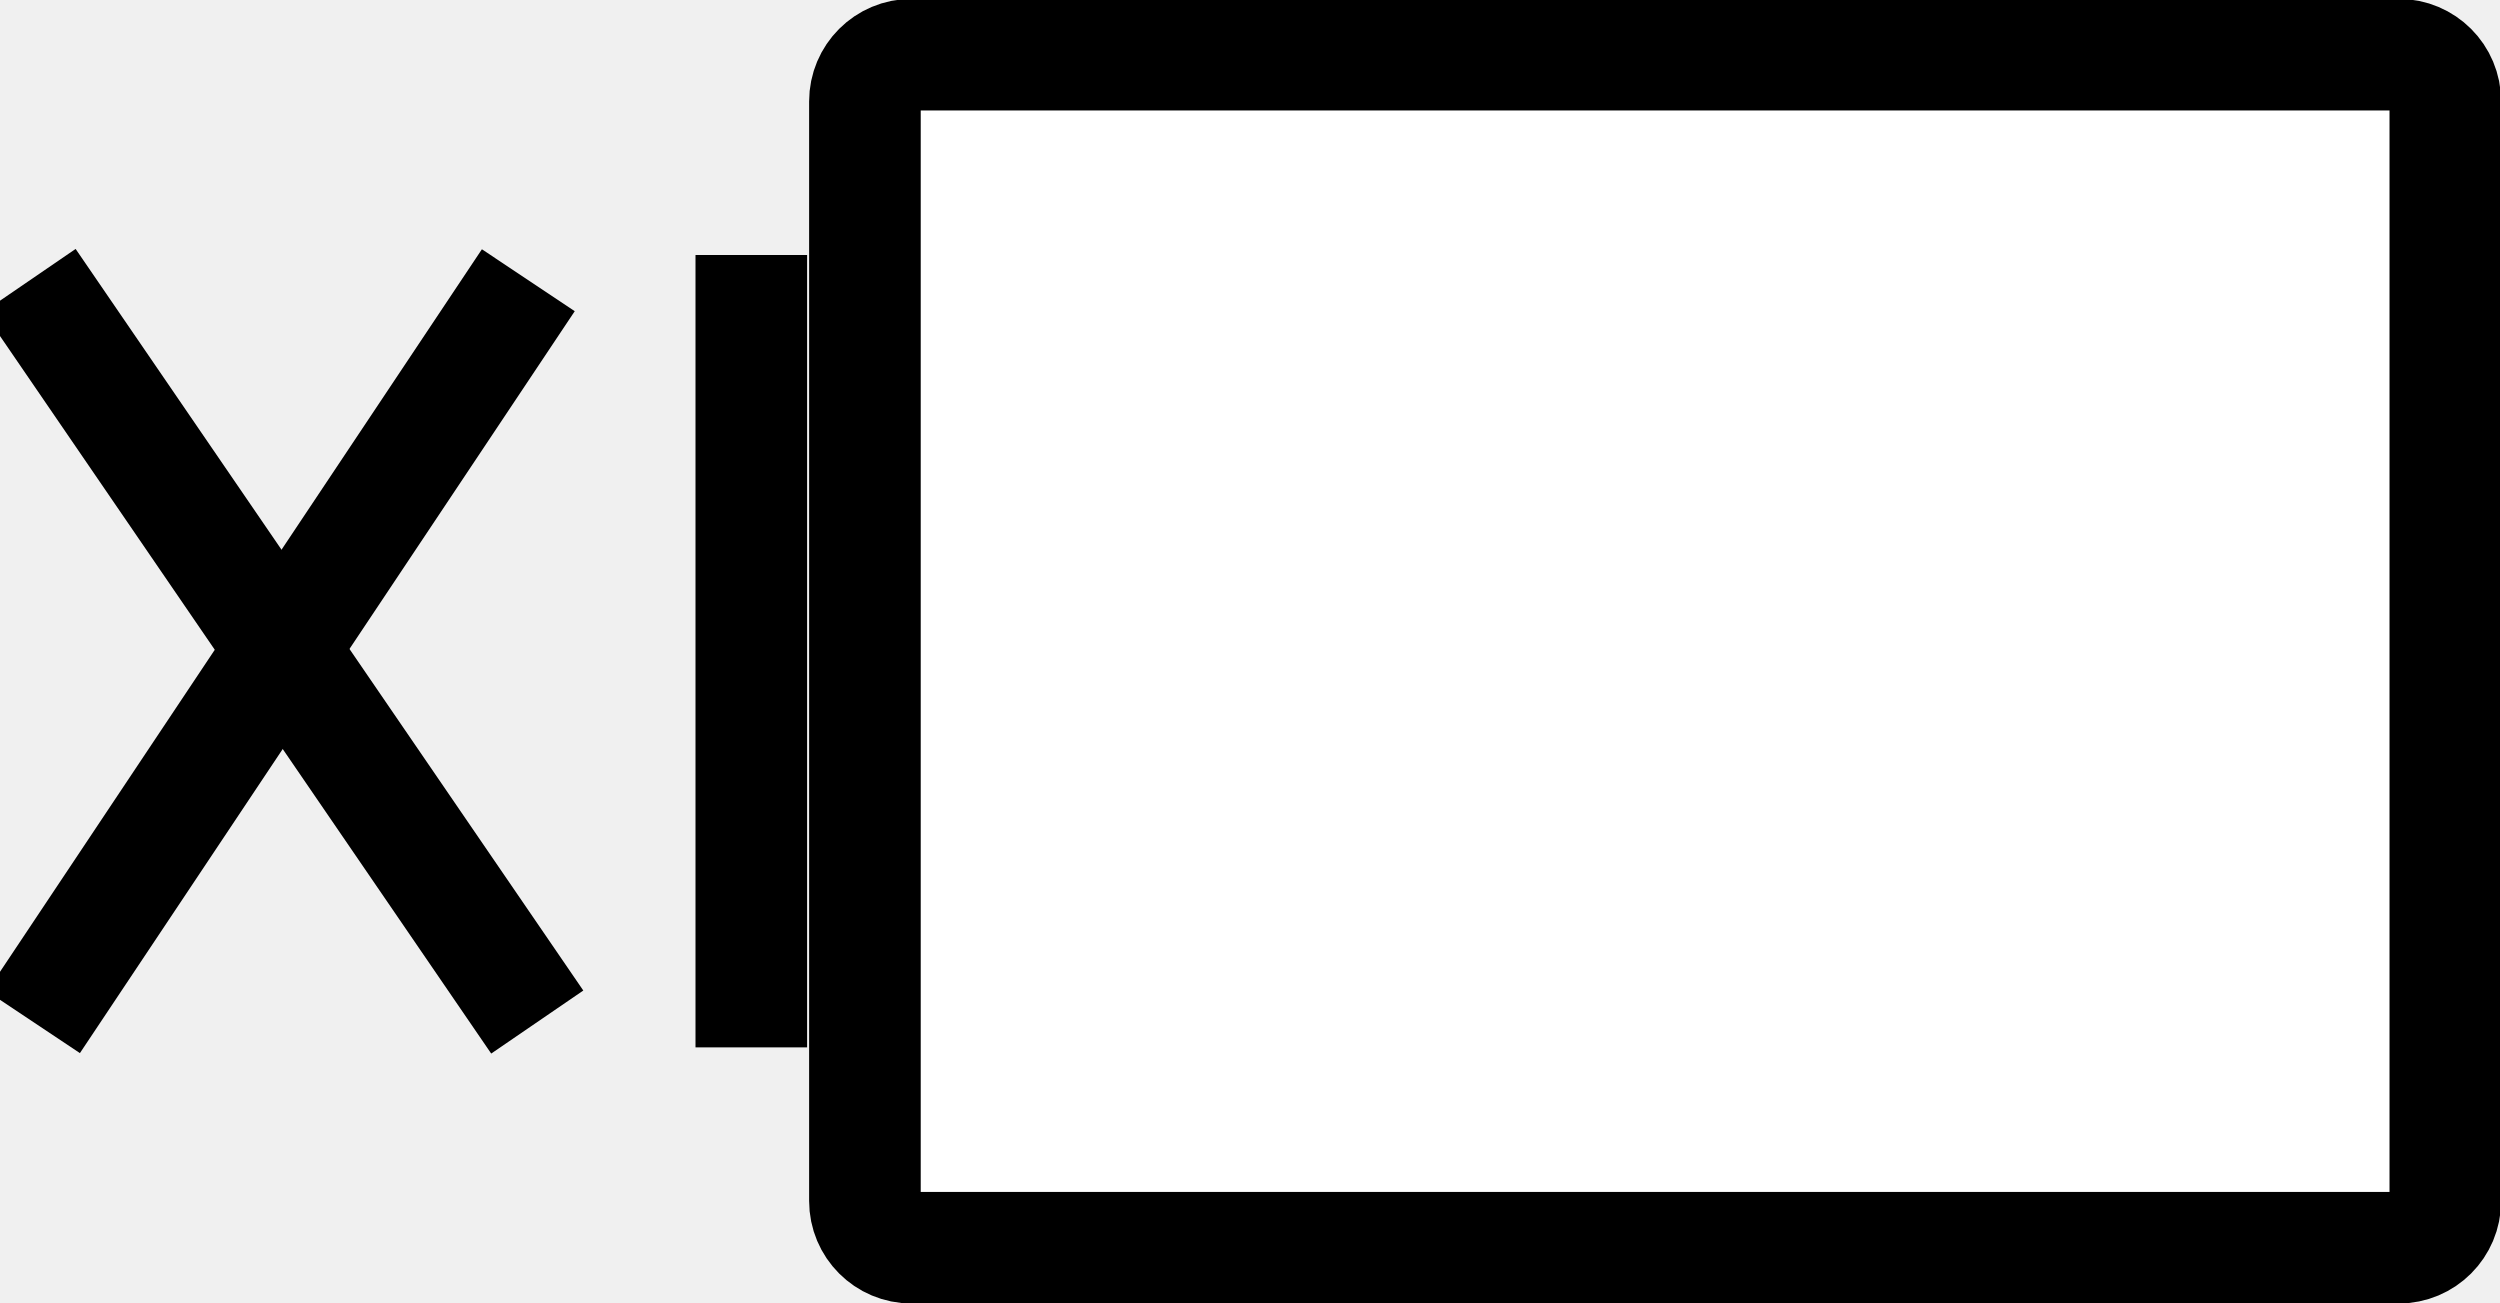
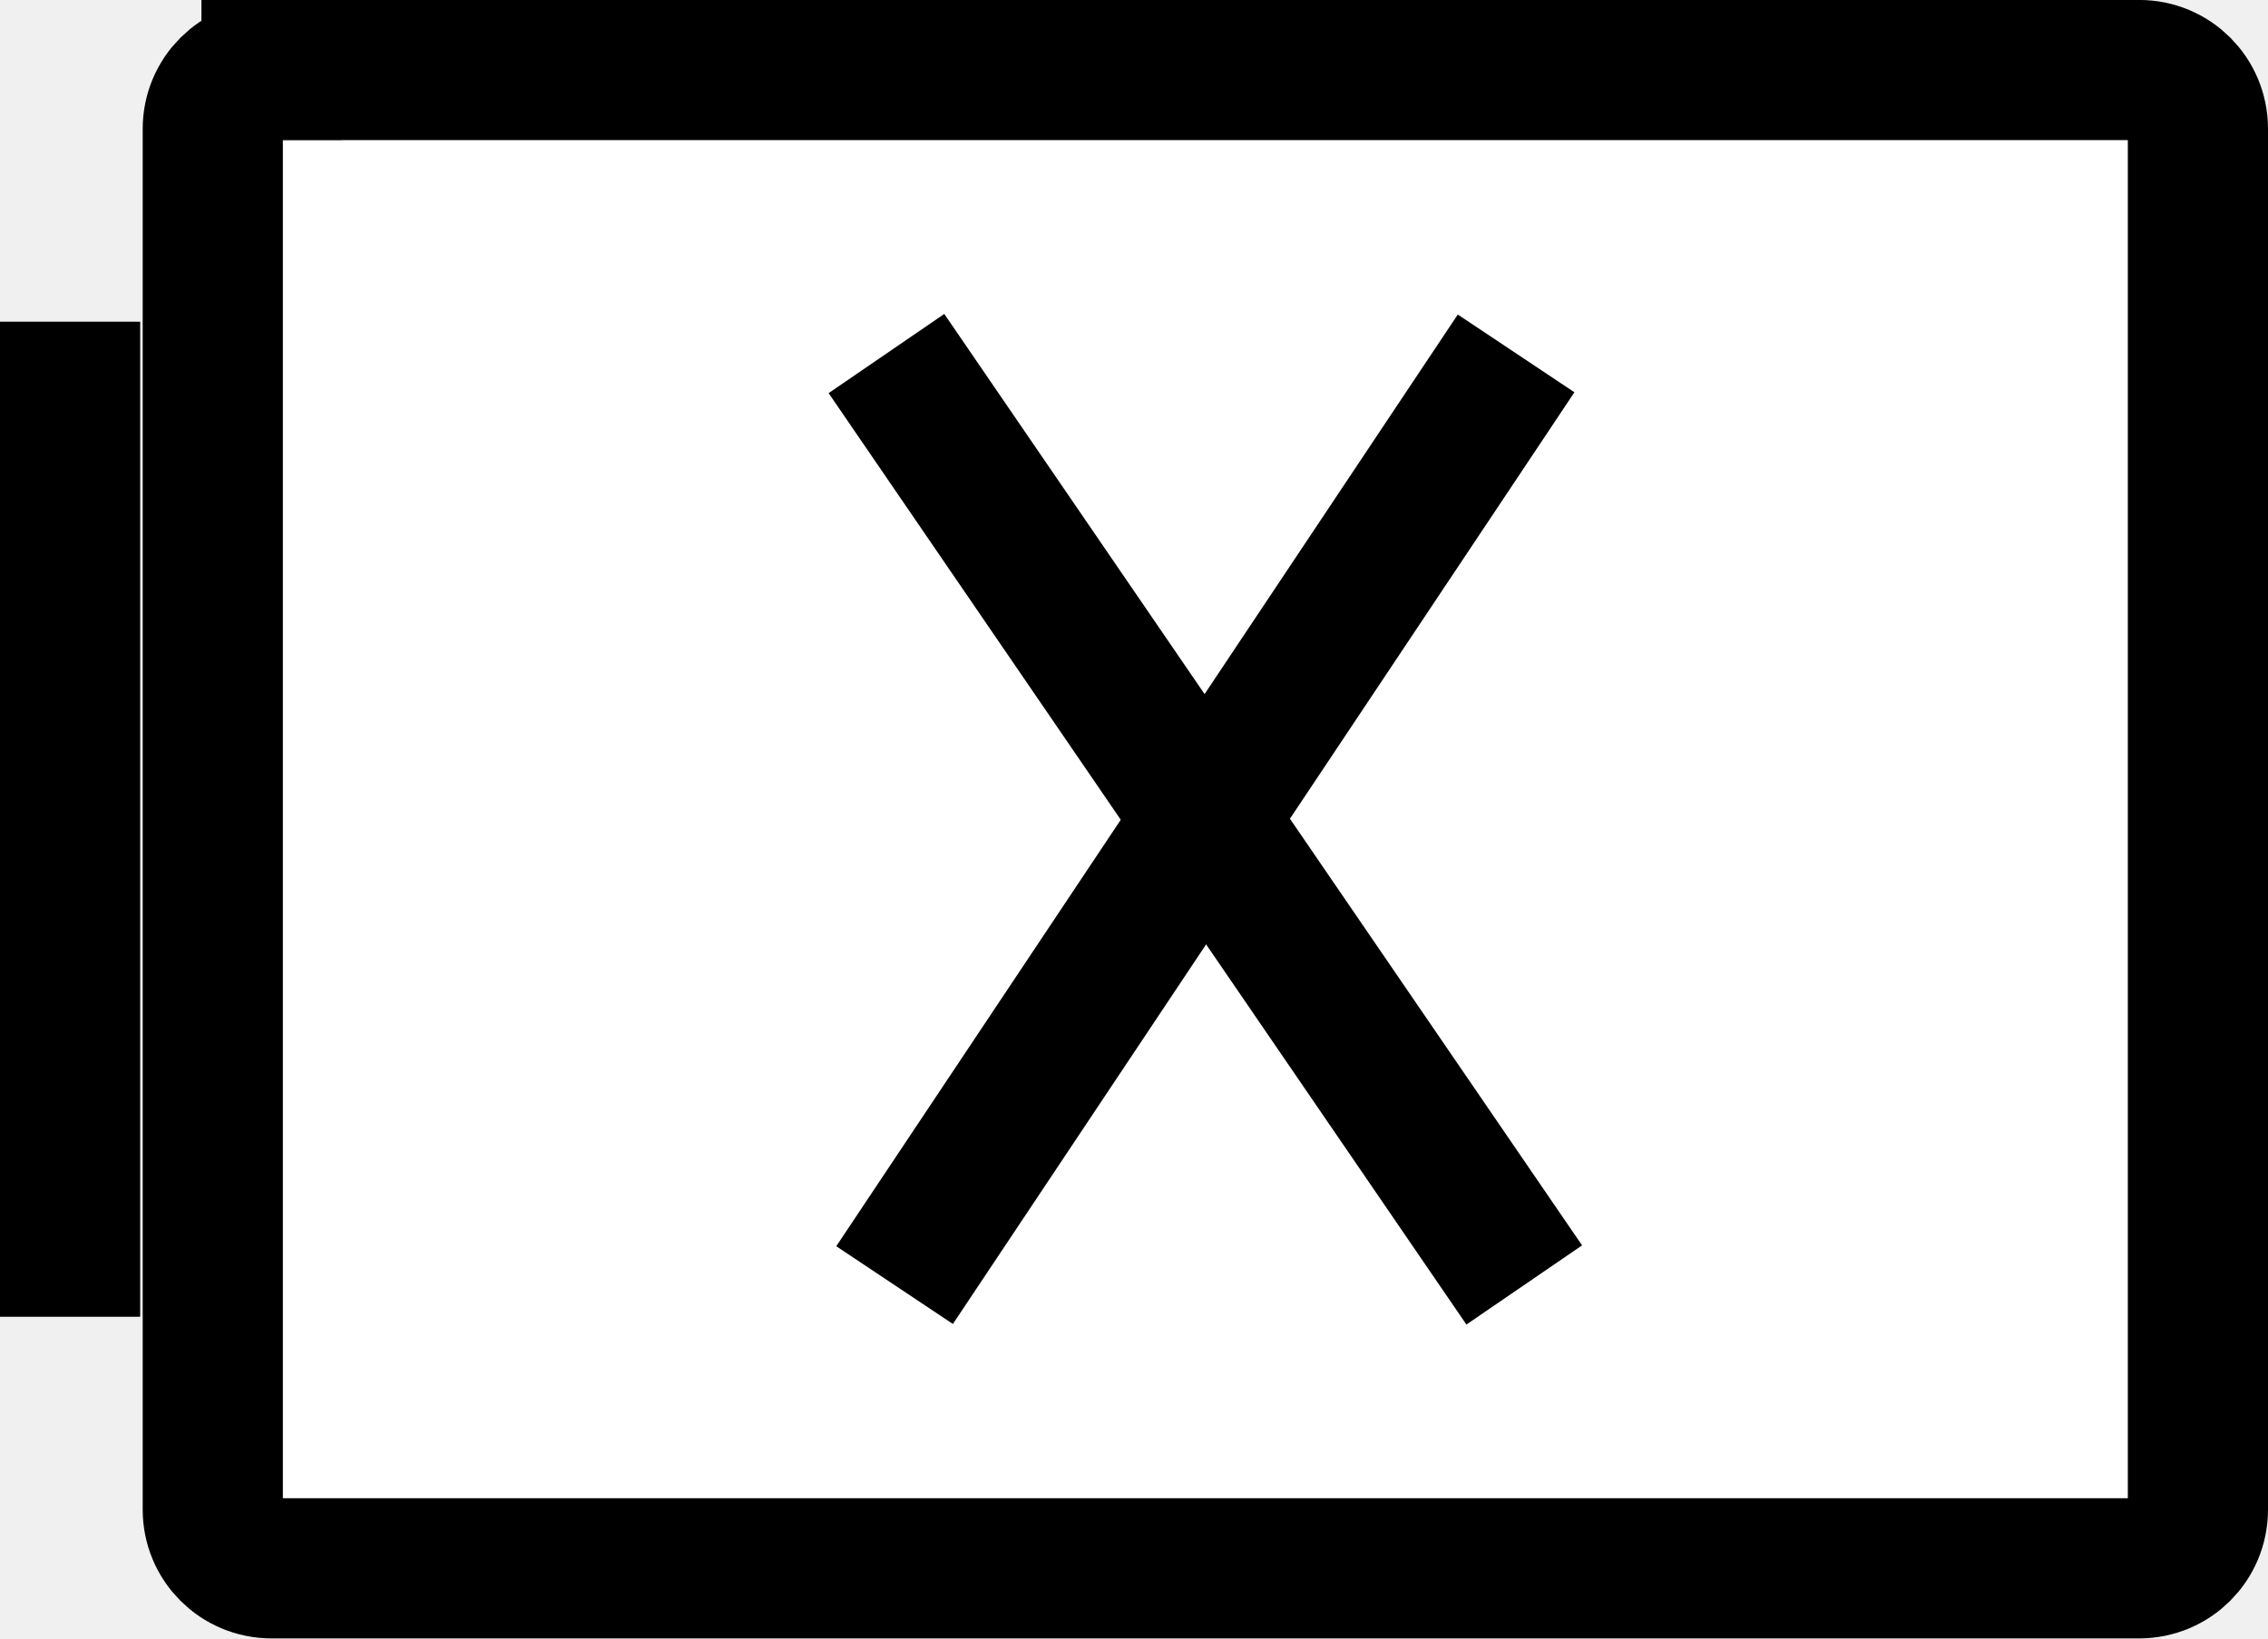
- <svg xmlns="http://www.w3.org/2000/svg" version="1.1" width="21.405" height="11.151" viewBox="0 0 22.401 11.576">
-   <path stroke="#000000" fill="#000000" d="M 0.265,2.466 4.814,9.111" />
-   <path stroke="#000000" fill="#000000" d="M 4.734,2.464 0.3,9.112" />
-   <path stroke="#000000" fill="#ffffff" d="m 8.169,0.443 13.323,0 c 0.232,0 0.419,0.187 0.419,0.419 l 0,9.852 c 0,0.232 -0.187,0.419 -0.419,0.419 l -13.323,0 c -0.232,0 -0.419,-0.187 -0.419,-0.419 l 0,-9.852 c 0,-0.232 0.187,-0.419 0.419,-0.419 z" />
-   <path stroke="#000000" fill="#000000" d="m 6.732,2.238 0,7.1" />
+ <svg xmlns="http://www.w3.org/2000/svg" version="1.1" width="15.46" height="11.171" viewBox="0 0 16.18 11.598" id="svg4">
+   <defs id="defs4" />
+   <path stroke="#000000" fill="#ffffff" d="M 1.937,0.453 H 15.261 c 0.232,0 0.419,0.187 0.419,0.419 V 10.725 c 0,0.232 -0.187,0.419 -0.419,0.419 H 1.937 c -0.232,0 -0.419,-0.187 -0.419,-0.419 V 0.873 c 0,-0.232 0.187,-0.419 0.419,-0.419 z" id="path3" />
+   <path stroke="#000000" fill="#000000" d="M 0.5,2.249 V 9.349" id="path4" />
+   <path stroke="#000000" fill="#000000" d="M 6.324,2.476 10.874,9.122" id="path1" />
+   <path stroke="#000000" fill="#000000" d="M 10.816,2.475 6.382,9.123" id="path2" />
</svg>
